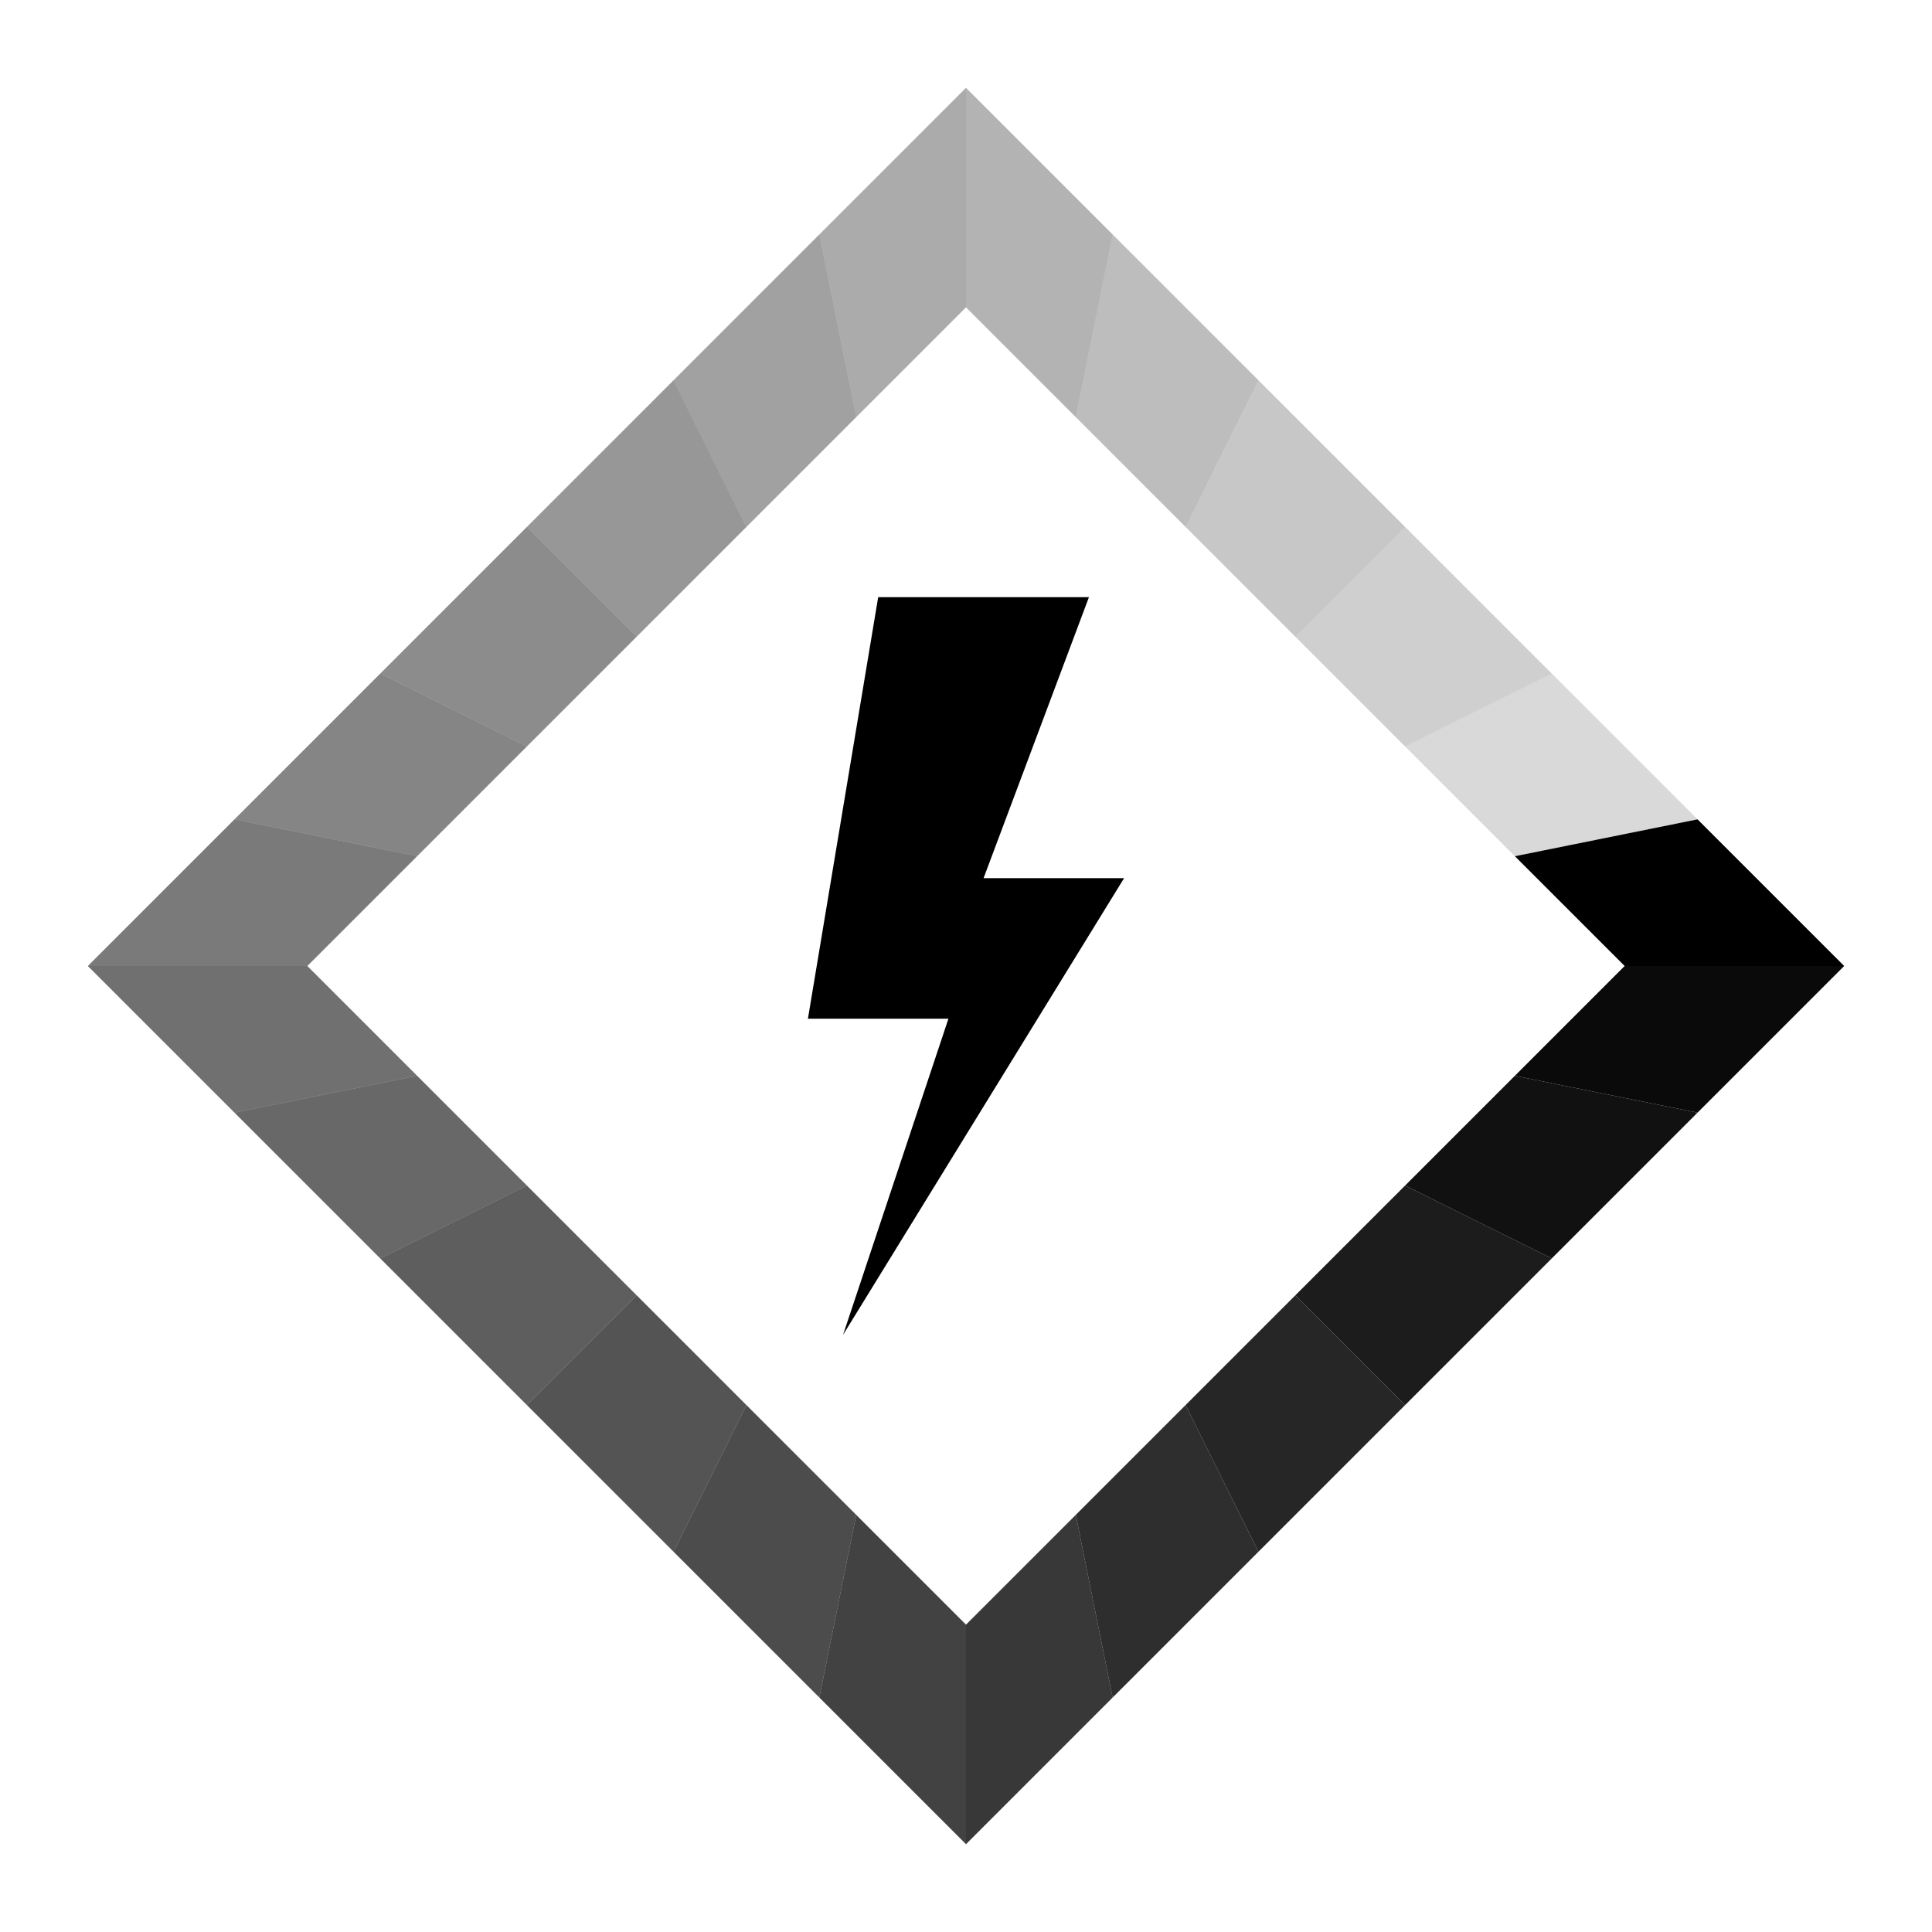
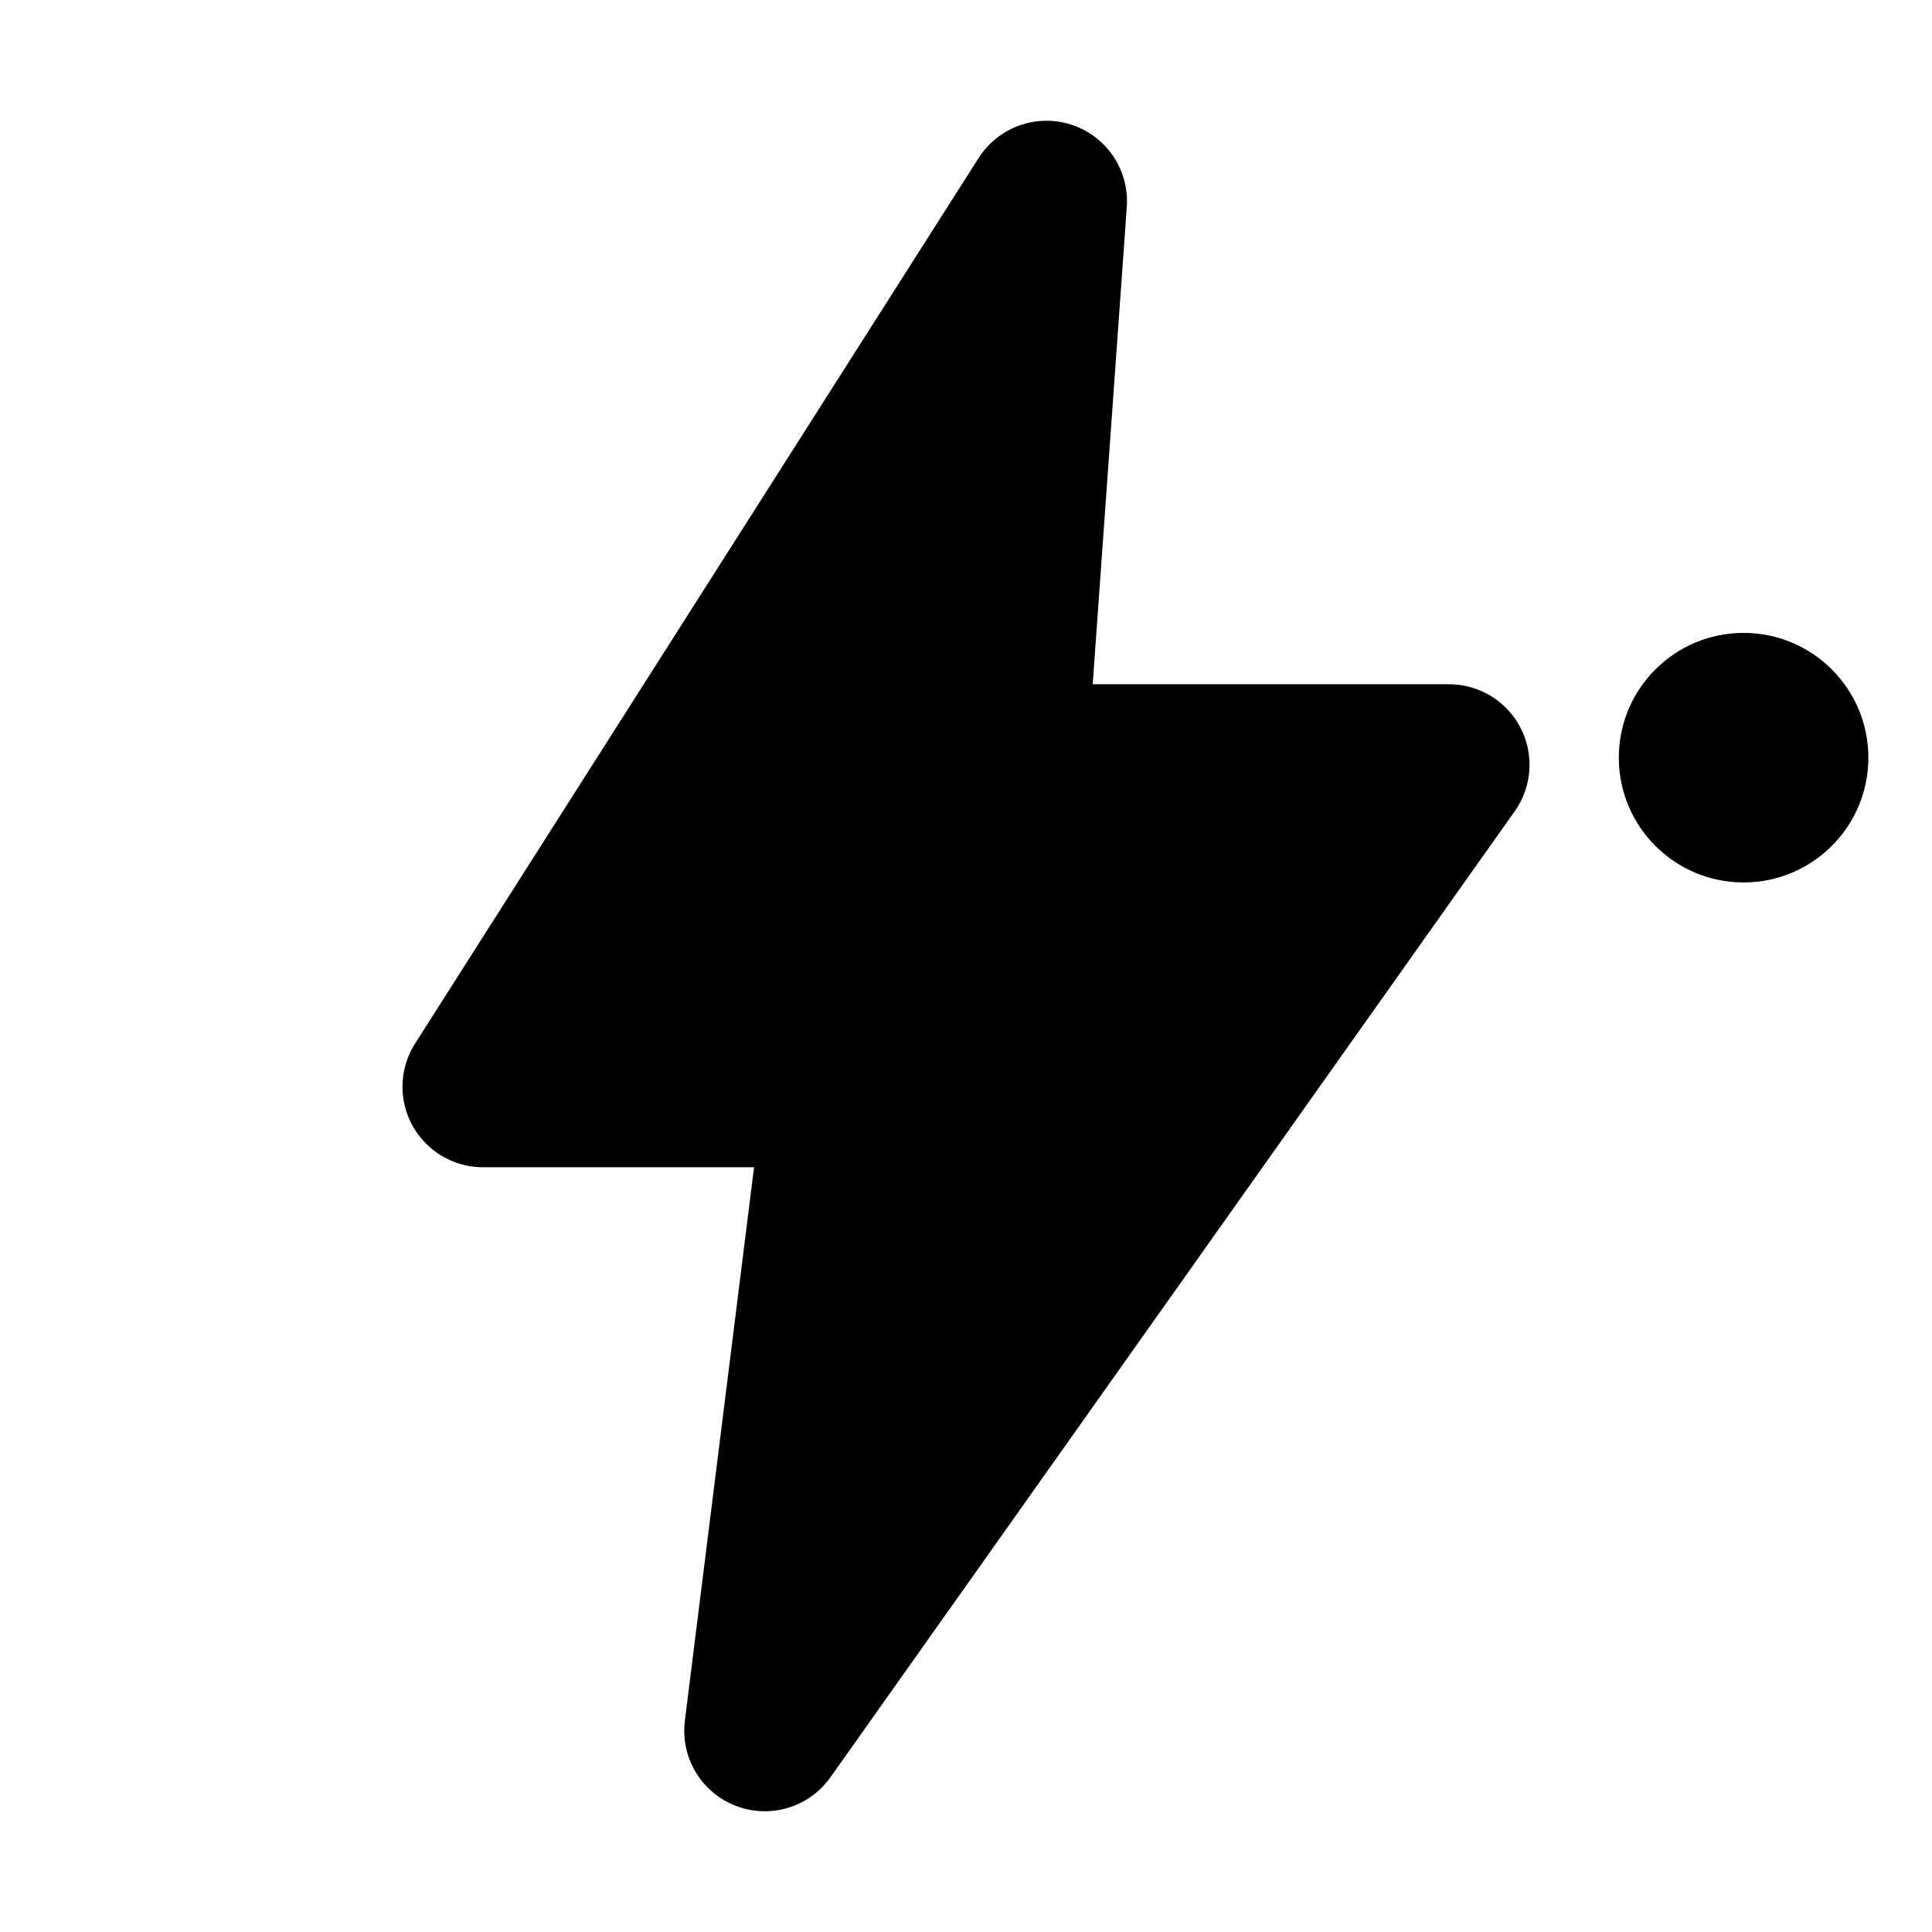
- <svg xmlns="http://www.w3.org/2000/svg" width="300" height="300" viewBox="40 40 220 220" fill="none">
-   <path d="M150,50 L166.7,66.7 L162.5,87.5 L150,75 Z" fill="black" fill-opacity="0.3" />
-   <path d="M166.7,66.7 L183.3,83.3 L175,100 L162.5,87.5 Z" fill="black" fill-opacity="0.26" />
-   <path d="M183.3,83.3 L200,100 L187.5,112.5 L175,100 Z" fill="black" fill-opacity="0.22" />
-   <path d="M200,100 L216.7,116.7 L200,125 L187.5,112.5 Z" fill="black" fill-opacity="0.19" />
-   <path d="M216.7,116.7 L233.3,133.3 L212.5,137.5 L200,125 Z" fill="black" fill-opacity="0.15" />
-   <path d="M233.3,133.3 L250,150 L225,150 L212.5,137.5 Z" fill="black" />
-   <path d="M250,150 L233.3,166.7 L212.5,162.5 L225,150 Z" fill="black" fill-opacity="0.96" />
-   <path d="M233.3,166.7 L216.7,183.3 L200,175 L212.5,162.5 Z" fill="black" fill-opacity="0.93" />
-   <path d="M216.7,183.3 L200,200 L187.5,187.5 L200,175 Z" fill="black" fill-opacity="0.89" />
-   <path d="M200,200 L183.3,216.7 L175,200 L187.5,187.5 Z" fill="black" fill-opacity="0.85" />
-   <path d="M183.3,216.7 L166.7,233.3 L162.5,212.5 L175,200 Z" fill="black" fill-opacity="0.82" />
-   <path d="M166.7,233.3 L150,250 L150,225 L162.5,212.5 Z" fill="black" fill-opacity="0.78" />
-   <path d="M150,250 L133.3,233.3 L137.5,212.5 L150,225 Z" fill="black" fill-opacity="0.74" />
-   <path d="M133.3,233.3 L116.7,216.7 L125,200 L137.5,212.5 Z" fill="black" fill-opacity="0.7" />
-   <path d="M116.7,216.7 L100,200 L112.5,187.5 L125,200 Z" fill="black" fill-opacity="0.67" />
-   <path d="M100,200 L83.3,183.3 L100,175 L112.5,187.5 Z" fill="black" fill-opacity="0.63" />
-   <path d="M83.3,183.3 L66.7,166.7 L87.5,162.5 L100,175 Z" fill="black" fill-opacity="0.59" />
-   <path d="M66.7,166.7 L50,150 L75,150 L87.5,162.5 Z" fill="black" fill-opacity="0.56" />
-   <path d="M50,150 L66.7,133.3 L87.5,137.5 L75,150 Z" fill="black" fill-opacity="0.52" />
-   <path d="M66.7,133.3 L83.3,116.7 L100,125 L87.5,137.5 Z" fill="black" fill-opacity="0.48" />
-   <path d="M83.3,116.7 L100,100 L112.5,112.5 L100,125 Z" fill="black" fill-opacity="0.45" />
-   <path d="M100,100 L116.7,83.3 L125,100 L112.5,112.5 Z" fill="black" fill-opacity="0.41" />
-   <path d="M116.7,83.3 L133.3,66.7 L137.5,87.5 L125,100 Z" fill="black" fill-opacity="0.37" />
-   <path d="M133.3,66.7 L150,50 L150,75 L137.5,87.5 Z" fill="black" fill-opacity="0.33" />
-   <path d="M140,108 L164,108 L152,140 L168,140 L136,192 L148,156 L132,156 Z" fill="black" />
+ <svg xmlns="http://www.w3.org/2000/svg" viewBox="0 0 48 48" fill="none">
+   <path d="M26 5 L12 27 H21 L19 43 L36 19 H25 Z" fill="black" stroke="black" stroke-width="4" stroke-linejoin="round" />
+   <circle cx="43.319" cy="18.824" r="3.1" fill="black" />
</svg>
